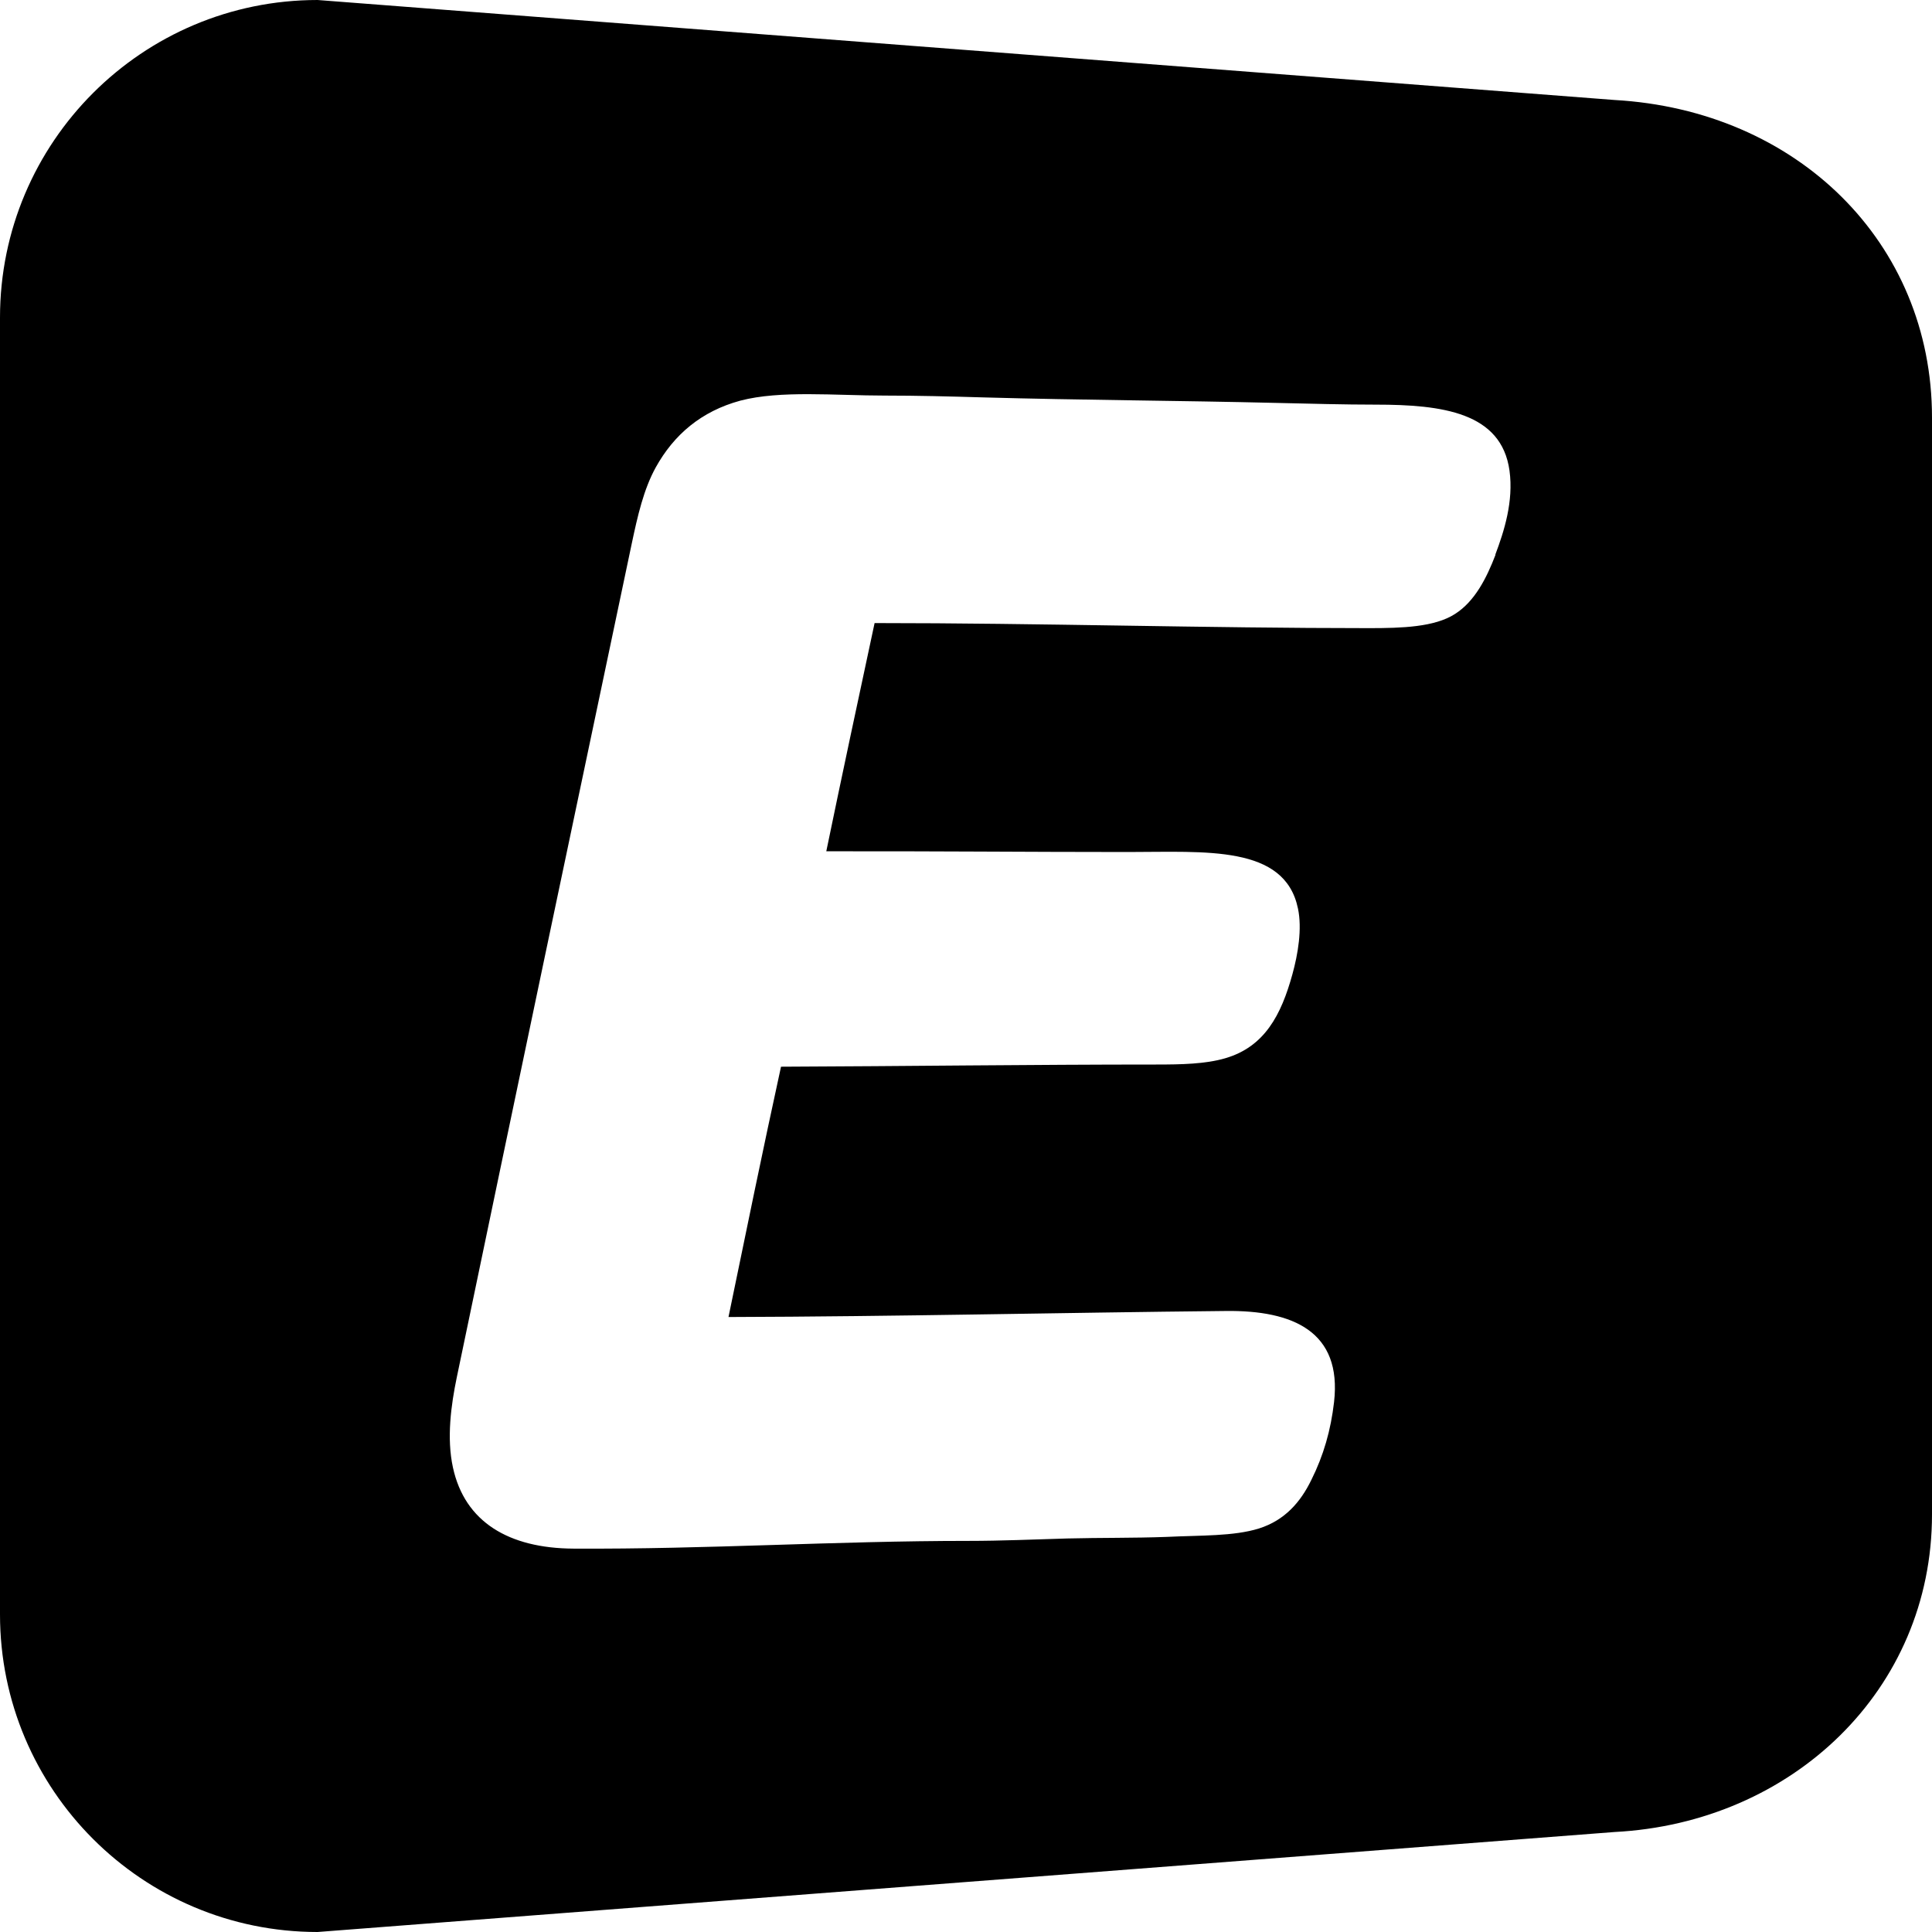
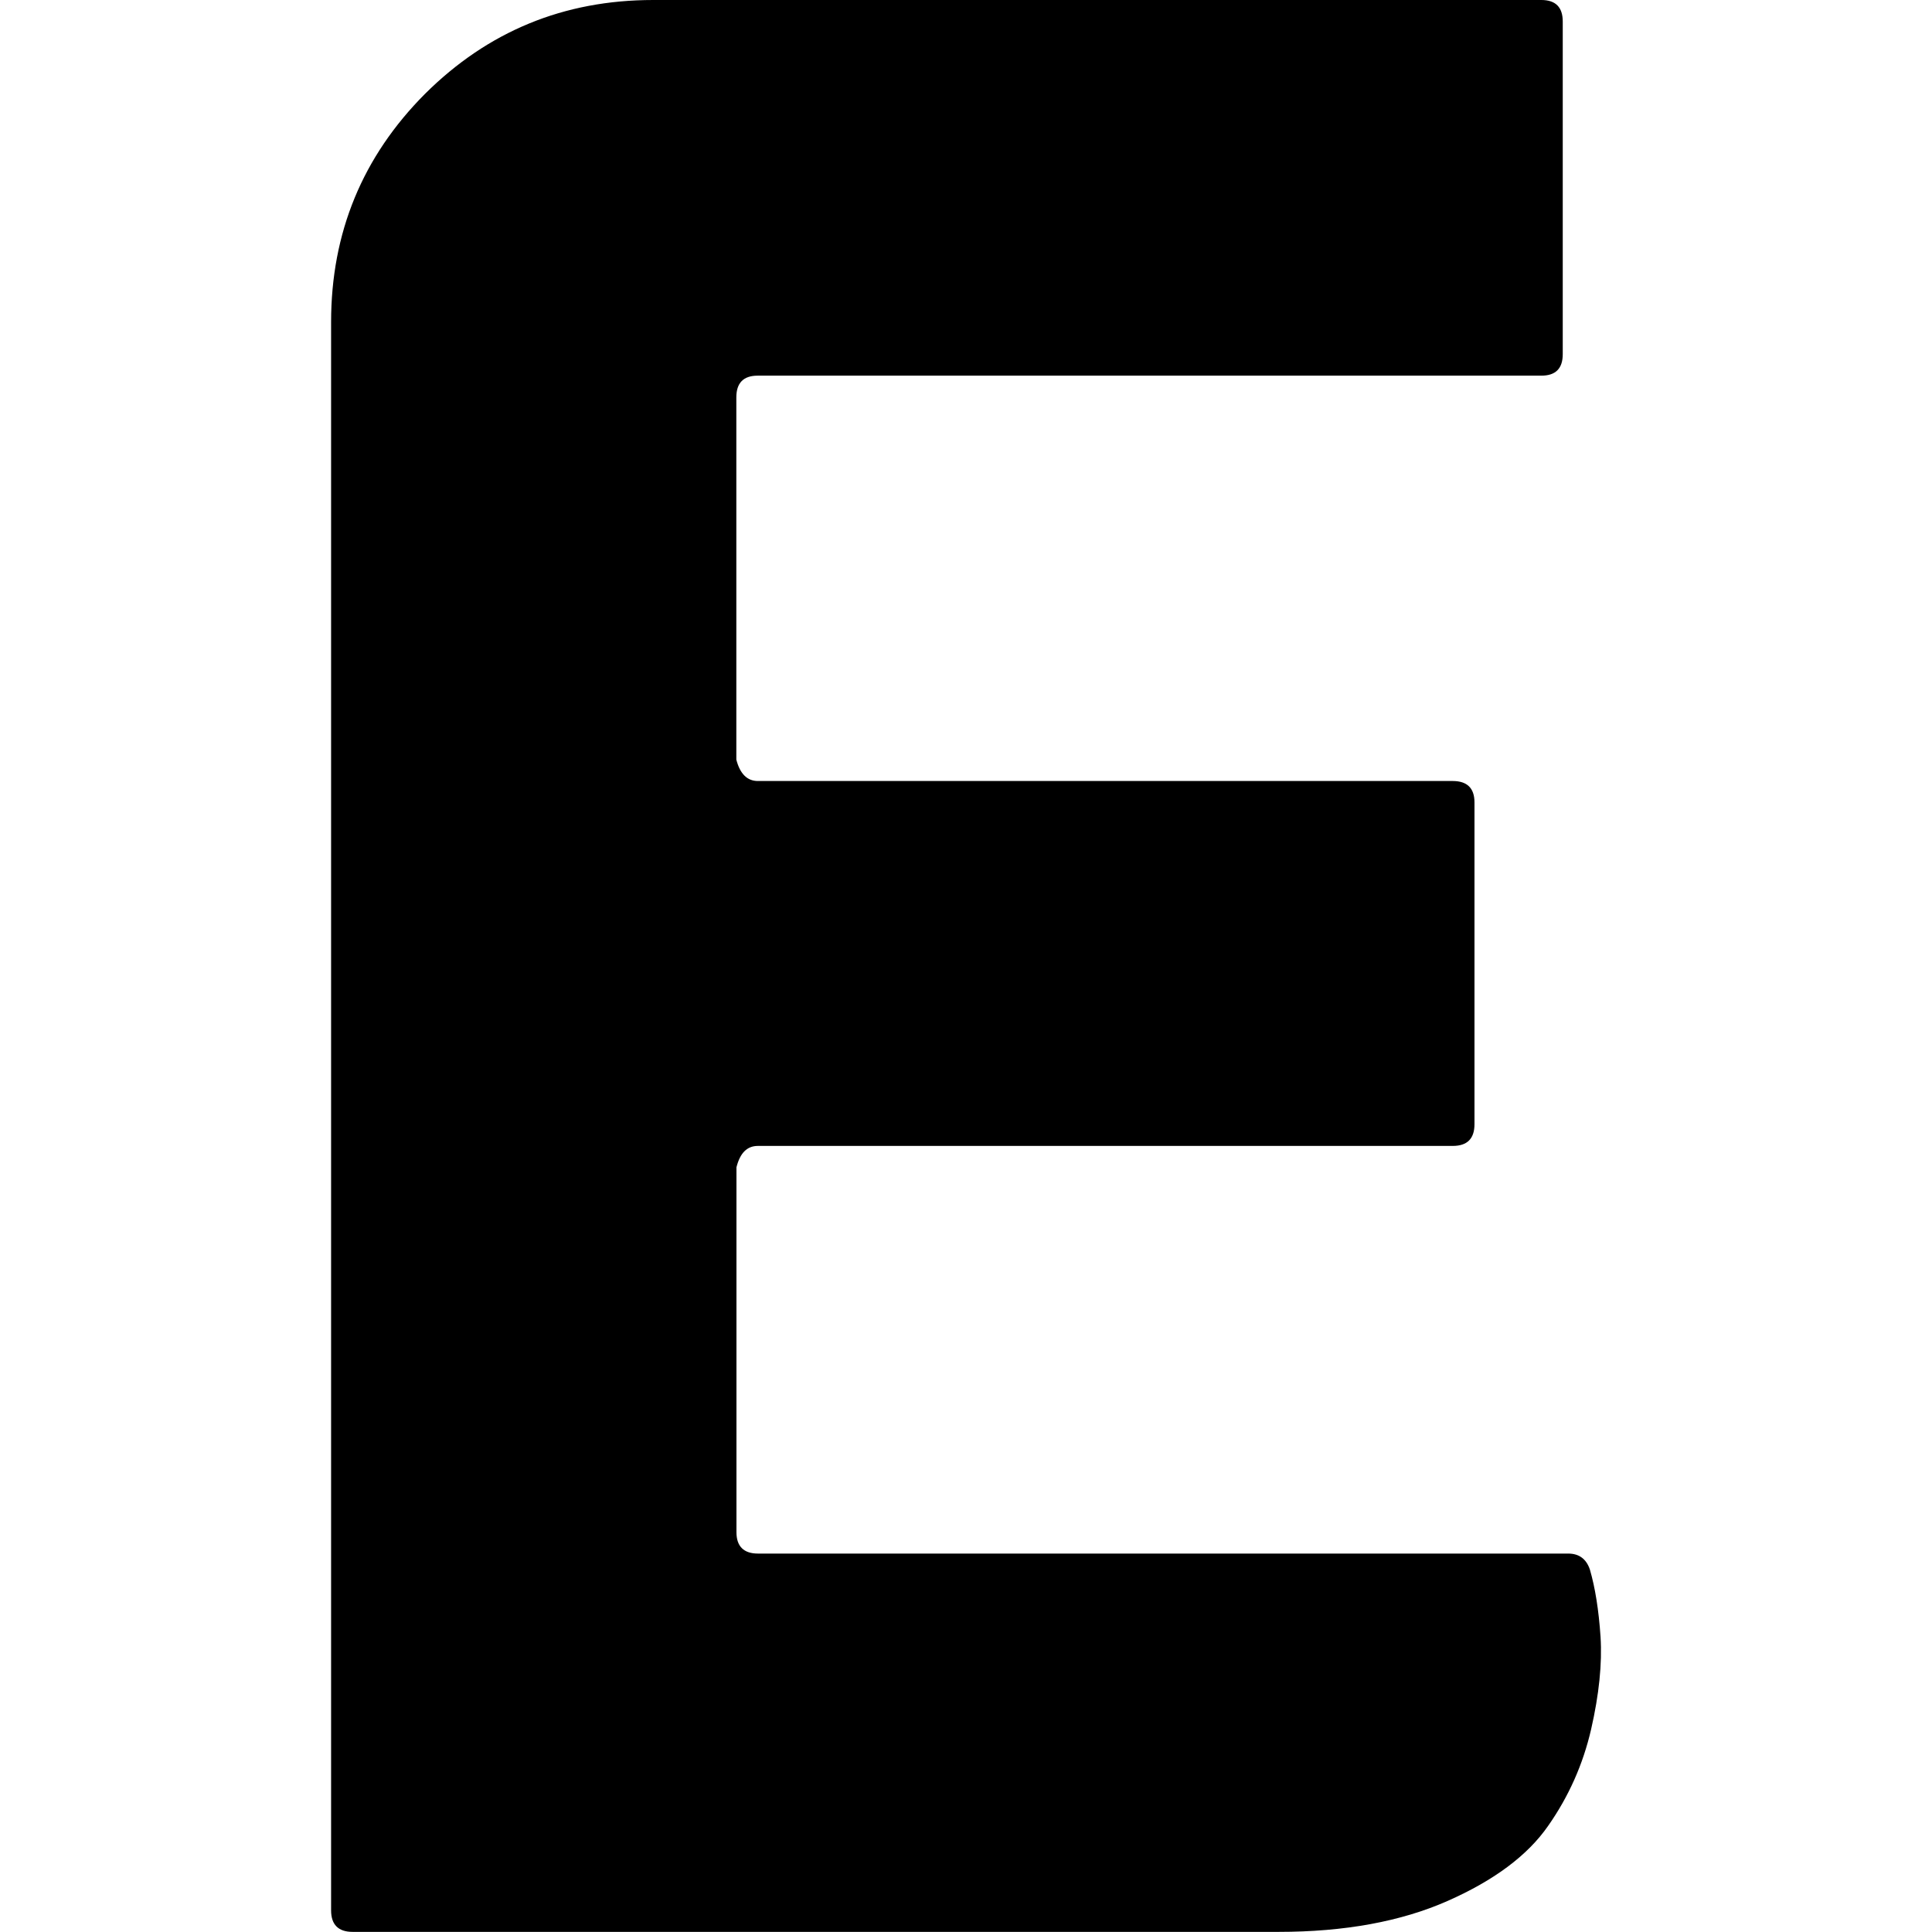
<svg xmlns="http://www.w3.org/2000/svg" viewBox="0 0 16 16" fill-rule="evenodd" clip-rule="evenodd" stroke-linejoin="round" stroke-miterlimit="1.414">
-   <path d="M12.385 4.595c-.073.19-.17.385-.336.49-.168.108-.436.117-.71.117-1.353 0-2.723-.042-4.096-.042-.135.63-.27 1.26-.4 1.89.827-.002 1.663.006 2.496.006.646 0 1.3-.06 1.41.467.036.168 0 .38-.046.546-.093.337-.23.6-.556.695-.164.048-.363.052-.574.052-1.018 0-2.084.014-3.105.018-.15.686-.292 1.38-.435 2.073 1.396-.004 2.726-.036 4.118-.05.557-.007.964.17.897.755-.027.233-.087.442-.188.644-.09.185-.22.334-.433.402-.212.066-.482.056-.767.07-.27.01-.546.006-.822.013-.274.008-.55.02-.816.02-1.113 0-2.16.07-3.273.064-.535-.003-.9-.22-.998-.672-.053-.243-.016-.516.032-.747.48-2.305.963-4.6 1.448-6.9.05-.237.1-.455.2-.636.15-.27.376-.464.7-.552.33-.087.786-.042 1.196-.042.27 0 .544.007.812.015.822.023 1.616.026 2.442.046.27.006.547.014.813.014.552 0 1.04.065 1.107.546.035.255-.045.504-.117.695M13.37.828L2.63 0C1.178 0 0 1.178 0 2.63v10.74C0 14.822 1.178 16 2.63 16l10.74-.828c1.473-.076 2.63-1.177 2.63-2.63V3.458c0-1.453-1.12-2.545-2.63-2.63" />
+   <path d="M5.41 0h7.355c.118 0 .177.06.177.178v2.755c0 .12-.06.178-.177.178h-6.49c-.118 0-.177.06-.177.18v3c.03.117.09.177.178.177h5.755c.12 0 .18.06.18.177V9.31c0 .12-.06.18-.18.18H6.277c-.09 0-.148.058-.178.177v3.022c0 .117.06.177.178.177h6.71c.09 0 .15.044.18.133.043.148.073.333.088.556.014.222-.012.477-.078.766-.067.29-.185.556-.356.8-.17.245-.448.452-.833.622-.385.17-.852.256-1.4.256H2.92c-.118 0-.178-.06-.178-.178V2.667c0-.74.26-1.37.778-1.89C4.04.26 4.668 0 5.41 0z" />
</svg>
